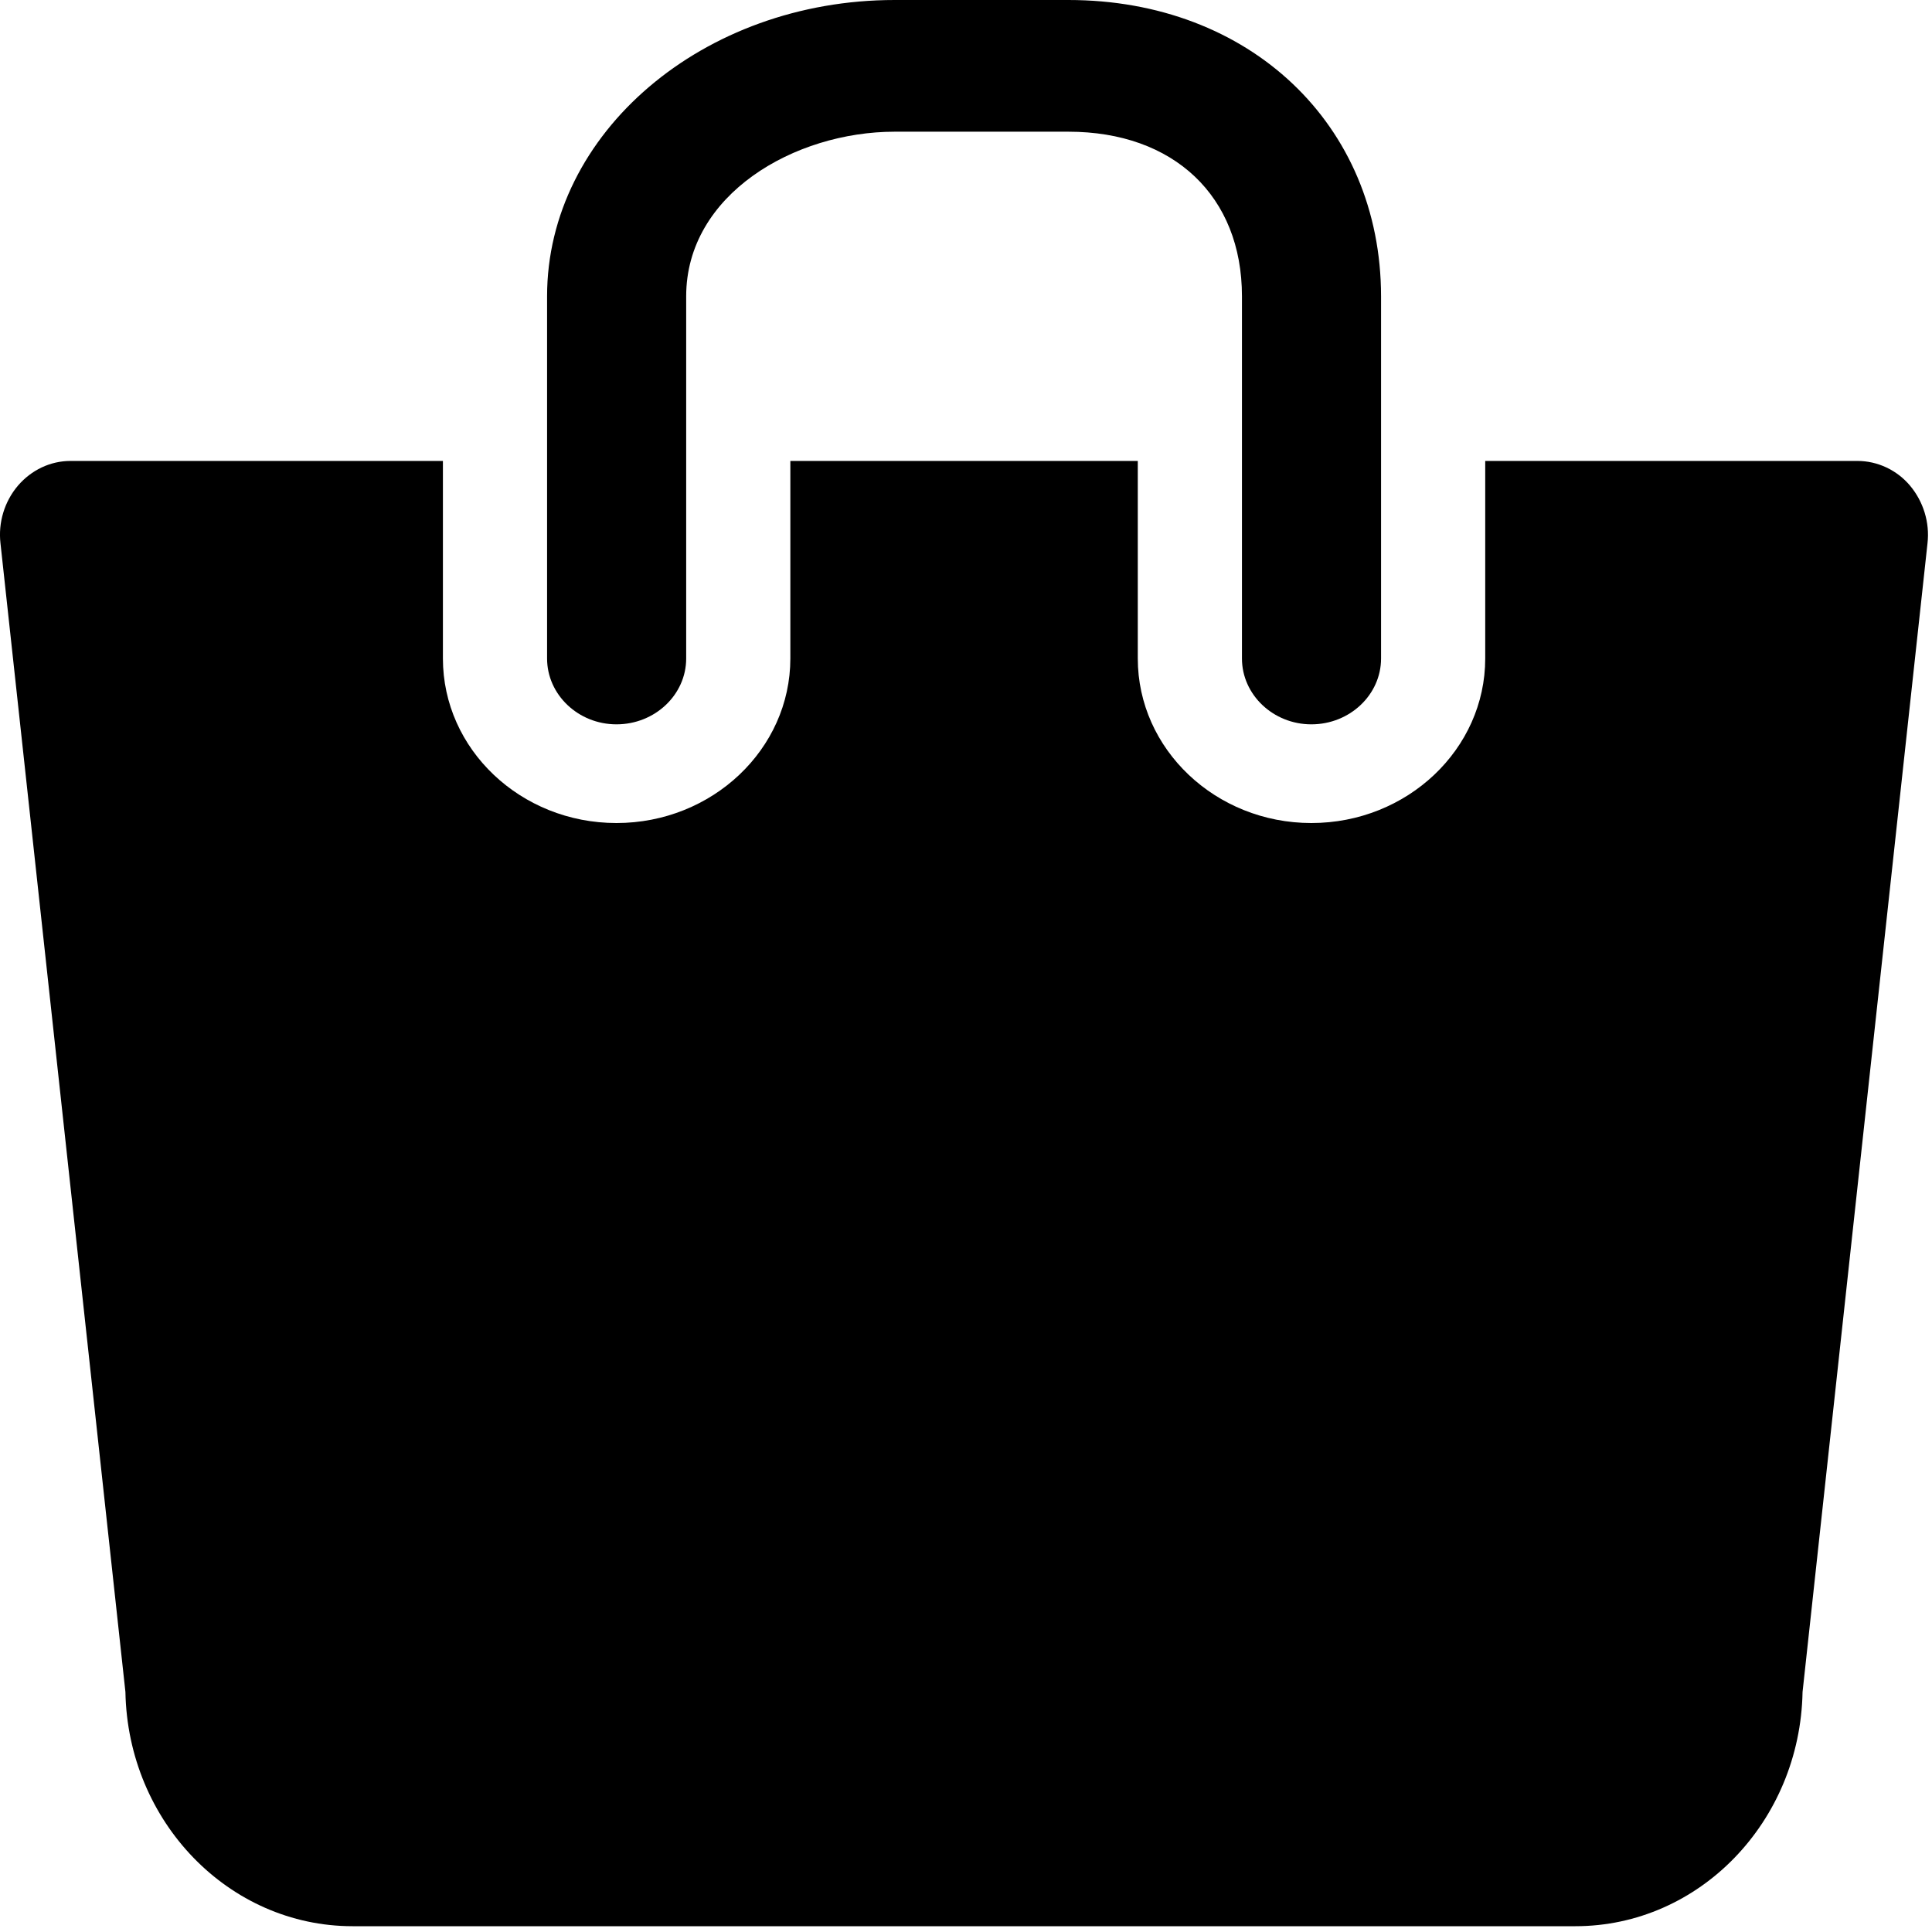
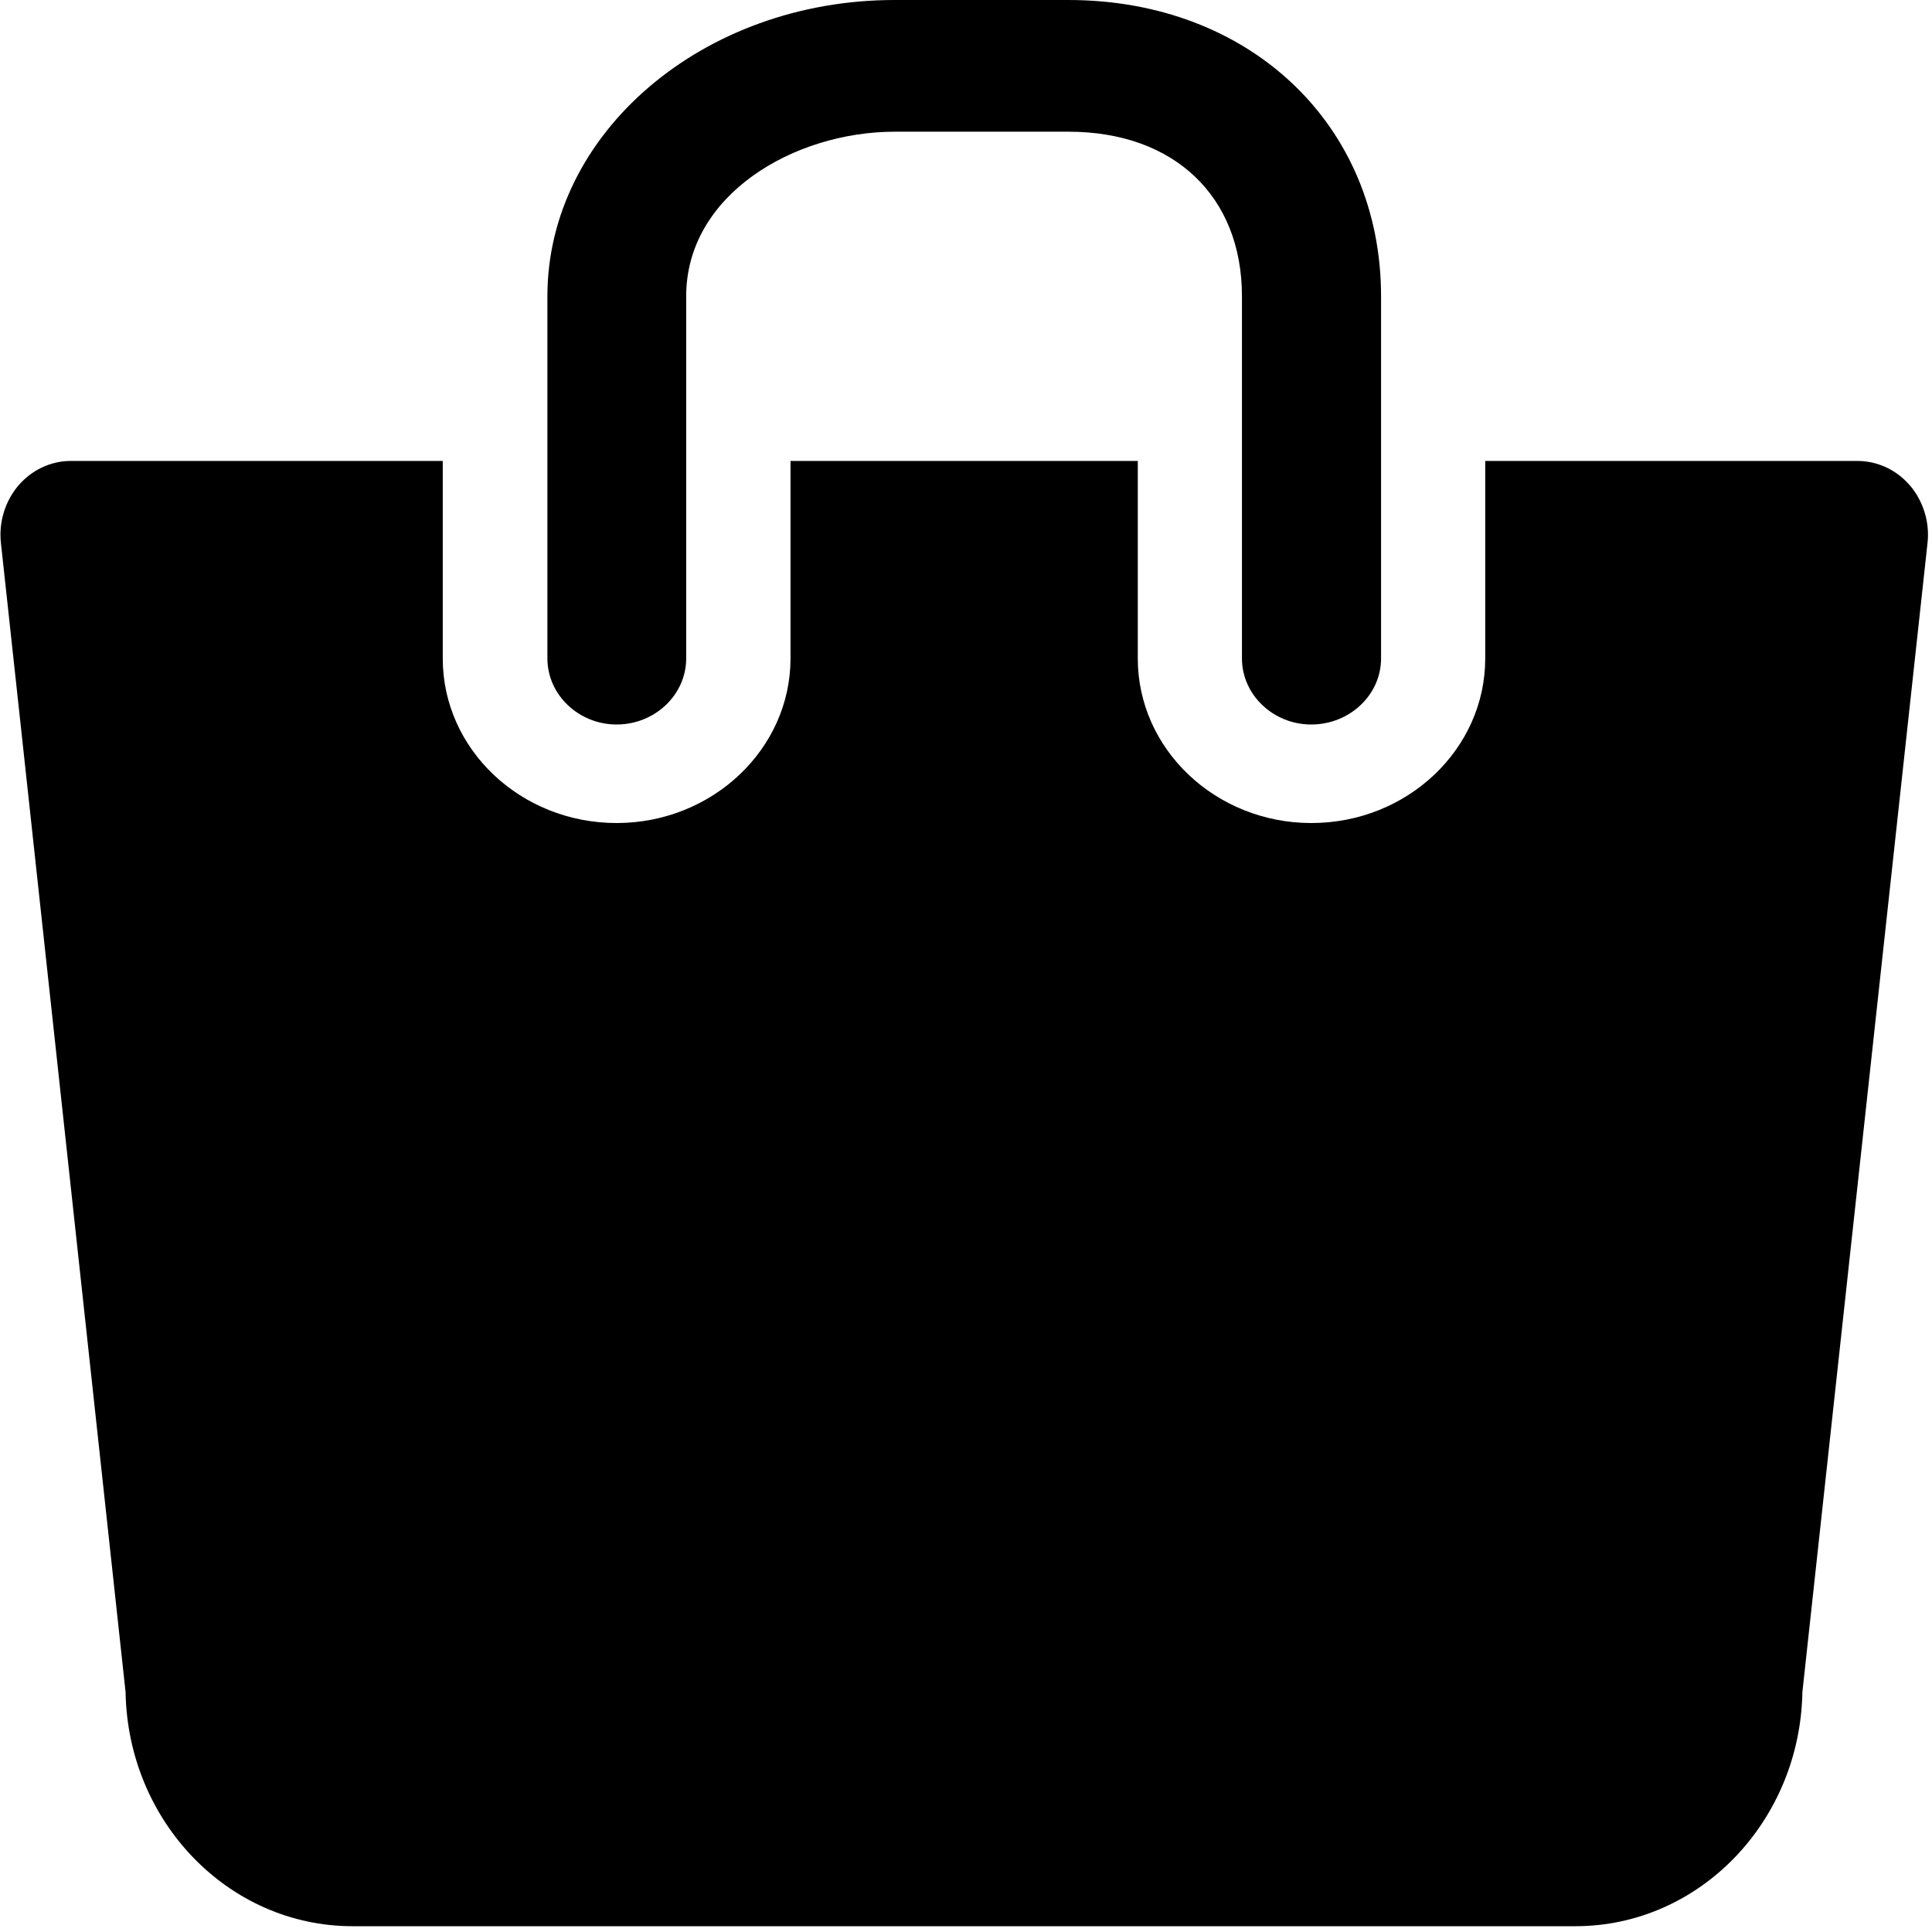
- <svg xmlns="http://www.w3.org/2000/svg" version="1.1" id="Layer_1" x="0px" y="0px" width="12px" height="12px" viewBox="0 0 12 12" enable-background="new 0 0 12 12" xml:space="preserve">
-   <g>
-     <path d="M11.864,3.017c-0.082-0.098-0.203-0.154-0.327-0.154H9.225V4.09c0,0.563-0.484,1.022-1.08,1.022   c-0.594,0-1.078-0.458-1.078-1.022V2.863H4.909V4.09c0,0.563-0.485,1.022-1.08,1.022c-0.595,0-1.078-0.458-1.078-1.022V2.863H0.438   c-0.125,0-0.243,0.056-0.327,0.154C0.028,3.115-0.012,3.245,0.003,3.375l0.776,7.134c0.015,0.806,0.642,1.455,1.411,1.455h7.595   c0.77,0,1.396-0.649,1.411-1.455l0.776-7.134C11.987,3.245,11.946,3.115,11.864,3.017z" />
-     <path d="M3.829,4.499c0.239,0,0.433-0.184,0.433-0.409V1.84c0-0.632,0.672-1.022,1.295-1.022h1.079   c0.655,0,1.078,0.401,1.078,1.022v2.25c0,0.225,0.194,0.409,0.431,0.409c0.239,0,0.433-0.184,0.433-0.409V1.84   C8.577,0.773,7.761,0,6.636,0H5.557C4.367,0,3.398,0.826,3.398,1.84v2.25C3.398,4.315,3.592,4.499,3.829,4.499z" />
-   </g>
+ <svg xmlns="http://www.w3.org/2000/svg" width="12" height="12">
+   <path d="M11.864 3.017c-.082-.098-.203-.154-.327-.154H9.225V4.09c0 .563-.484 1.022-1.08 1.022-.594 0-1.078-.458-1.078-1.022V2.863H4.91V4.09c0 .563-.486 1.022-1.08 1.022-.596 0-1.08-.458-1.08-1.022V2.863H.44c-.125 0-.243.056-.327.154-.082.098-.122.228-.107.358L.78 10.51c.014.805.64 1.454 1.41 1.454h7.595c.77 0 1.396-.65 1.41-1.455l.777-7.135c.015-.13-.026-.26-.108-.358z" />
+   <path d="M3.83 4.5c.238 0 .432-.185.432-.41V1.84c0-.632.672-1.022 1.295-1.022h1.08c.654 0 1.077.4 1.077 1.022v2.25c0 .225.194.41.43.41.24 0 .434-.185.434-.41V1.84C8.578.773 7.76 0 6.636 0h-1.08C4.367 0 3.4.826 3.4 1.84v2.25c0 .225.194.41.43.41z" />
</svg>
